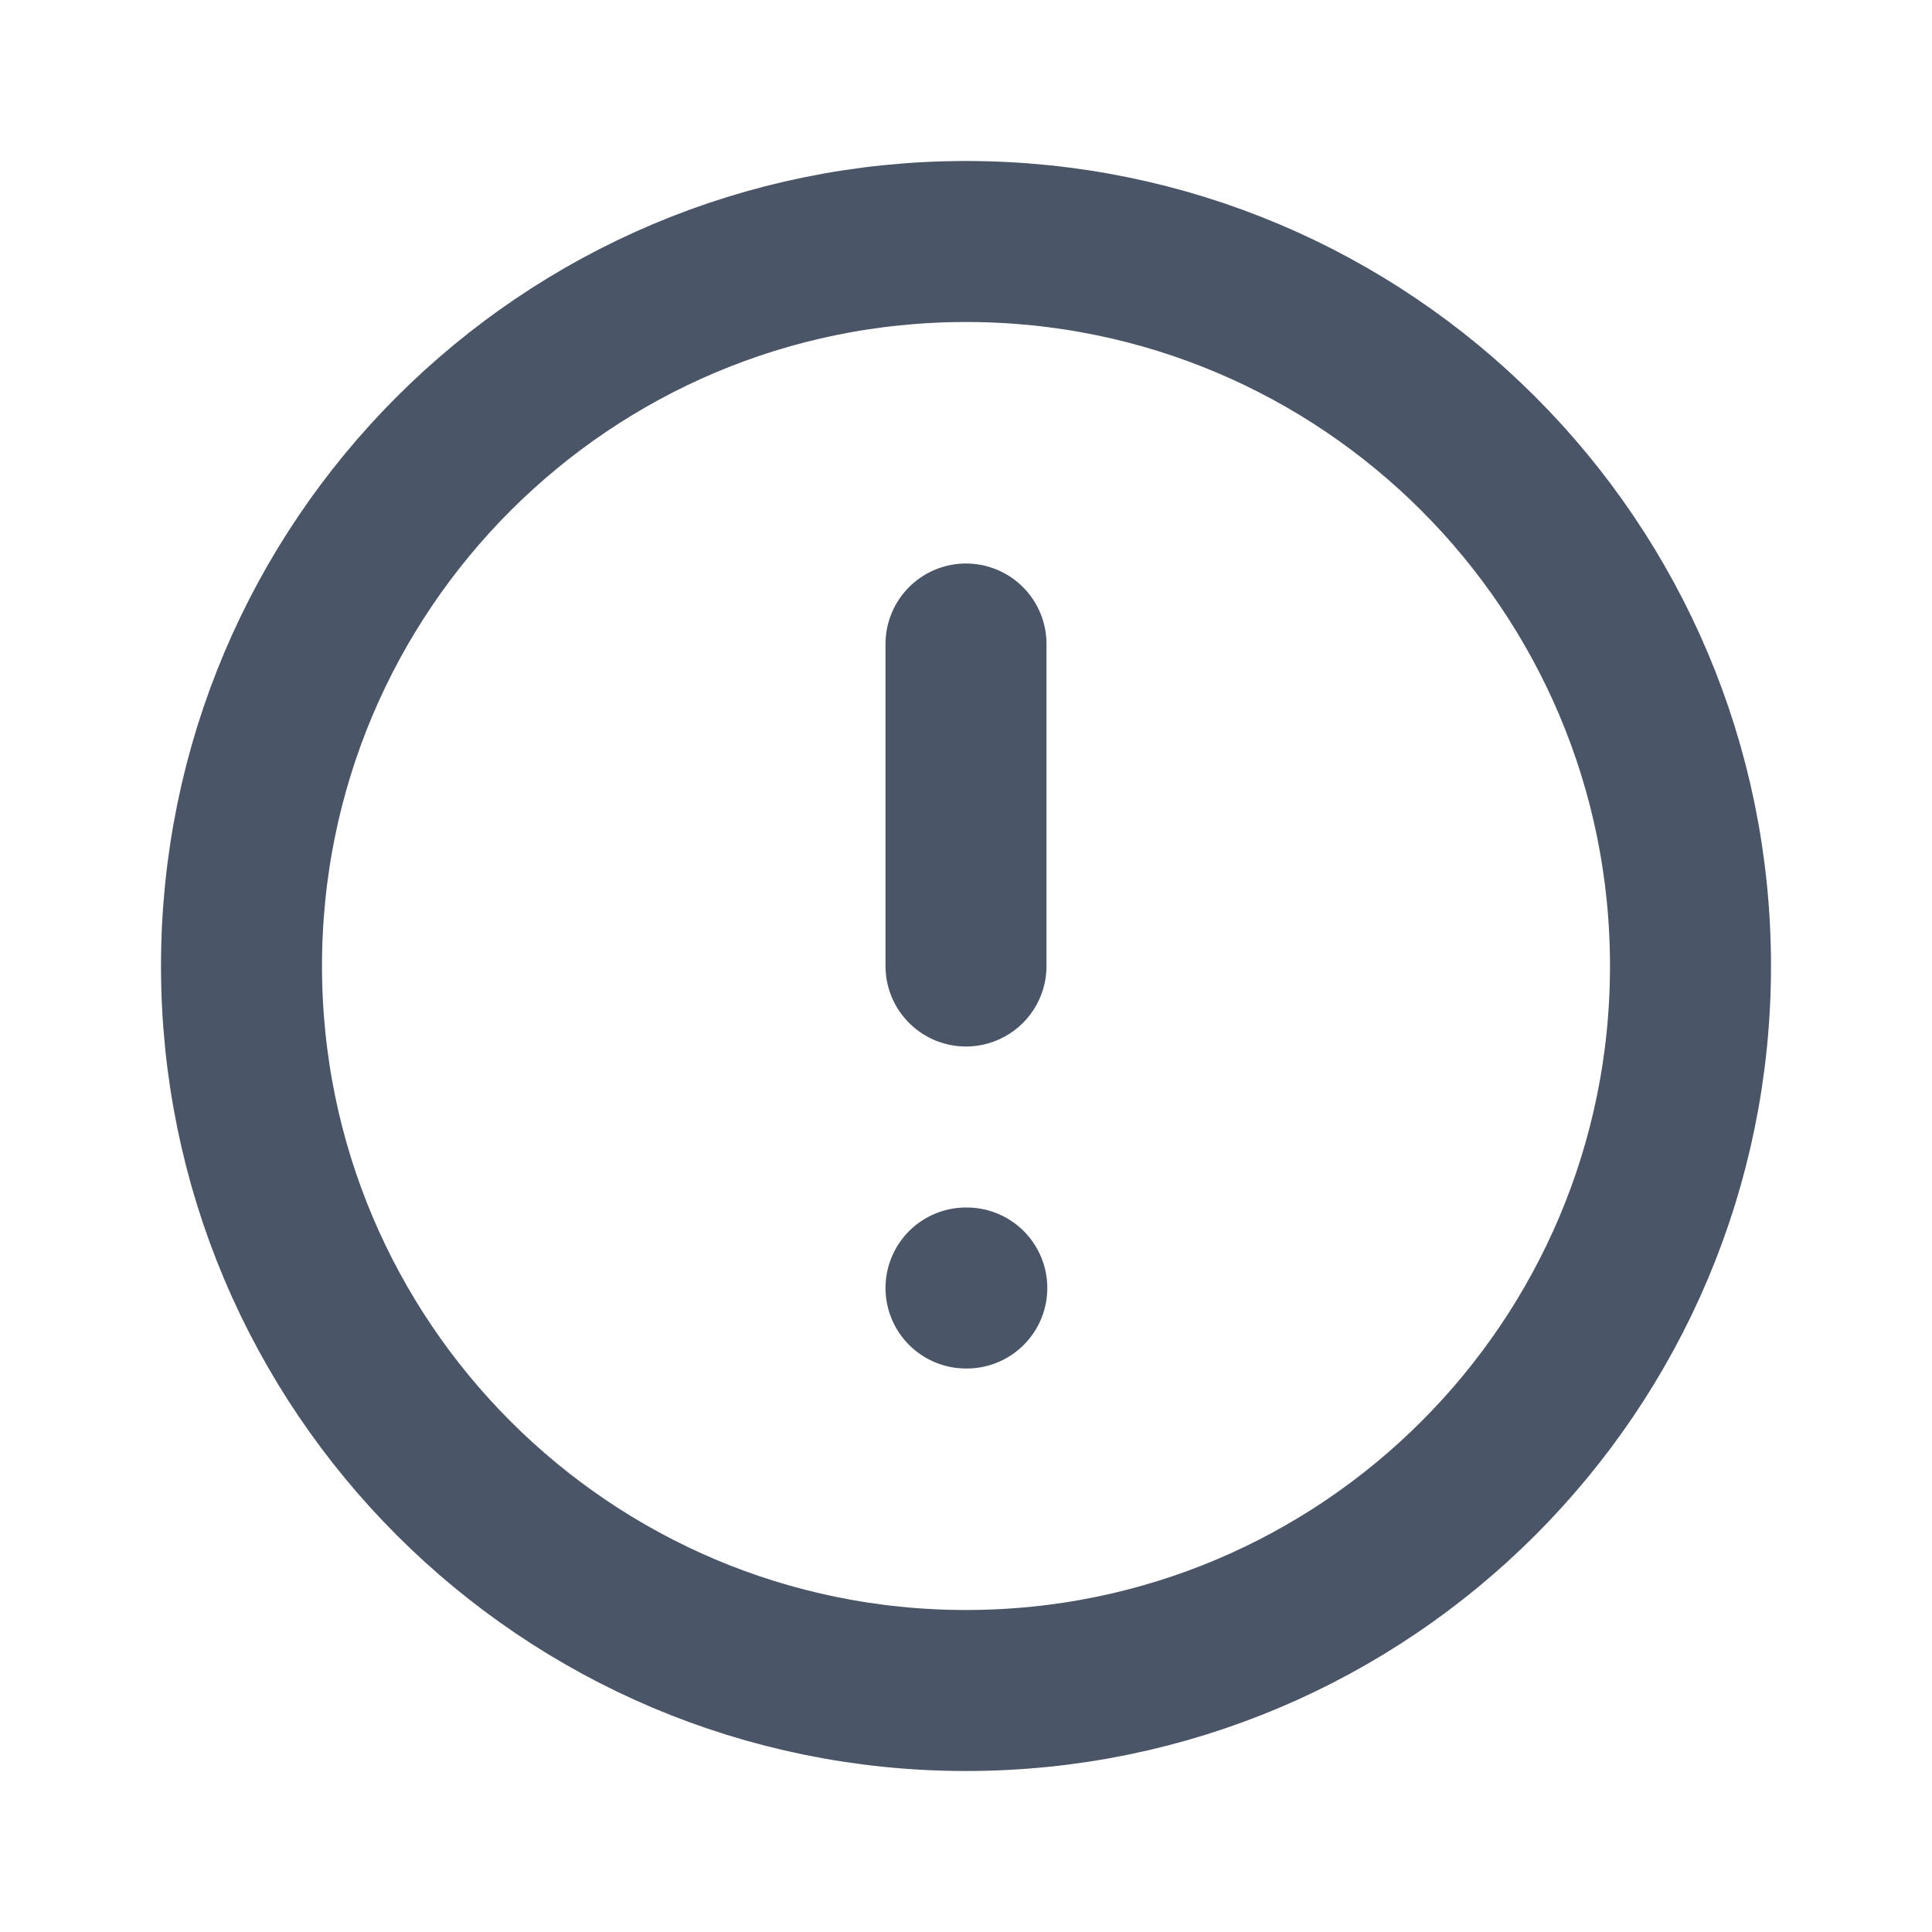
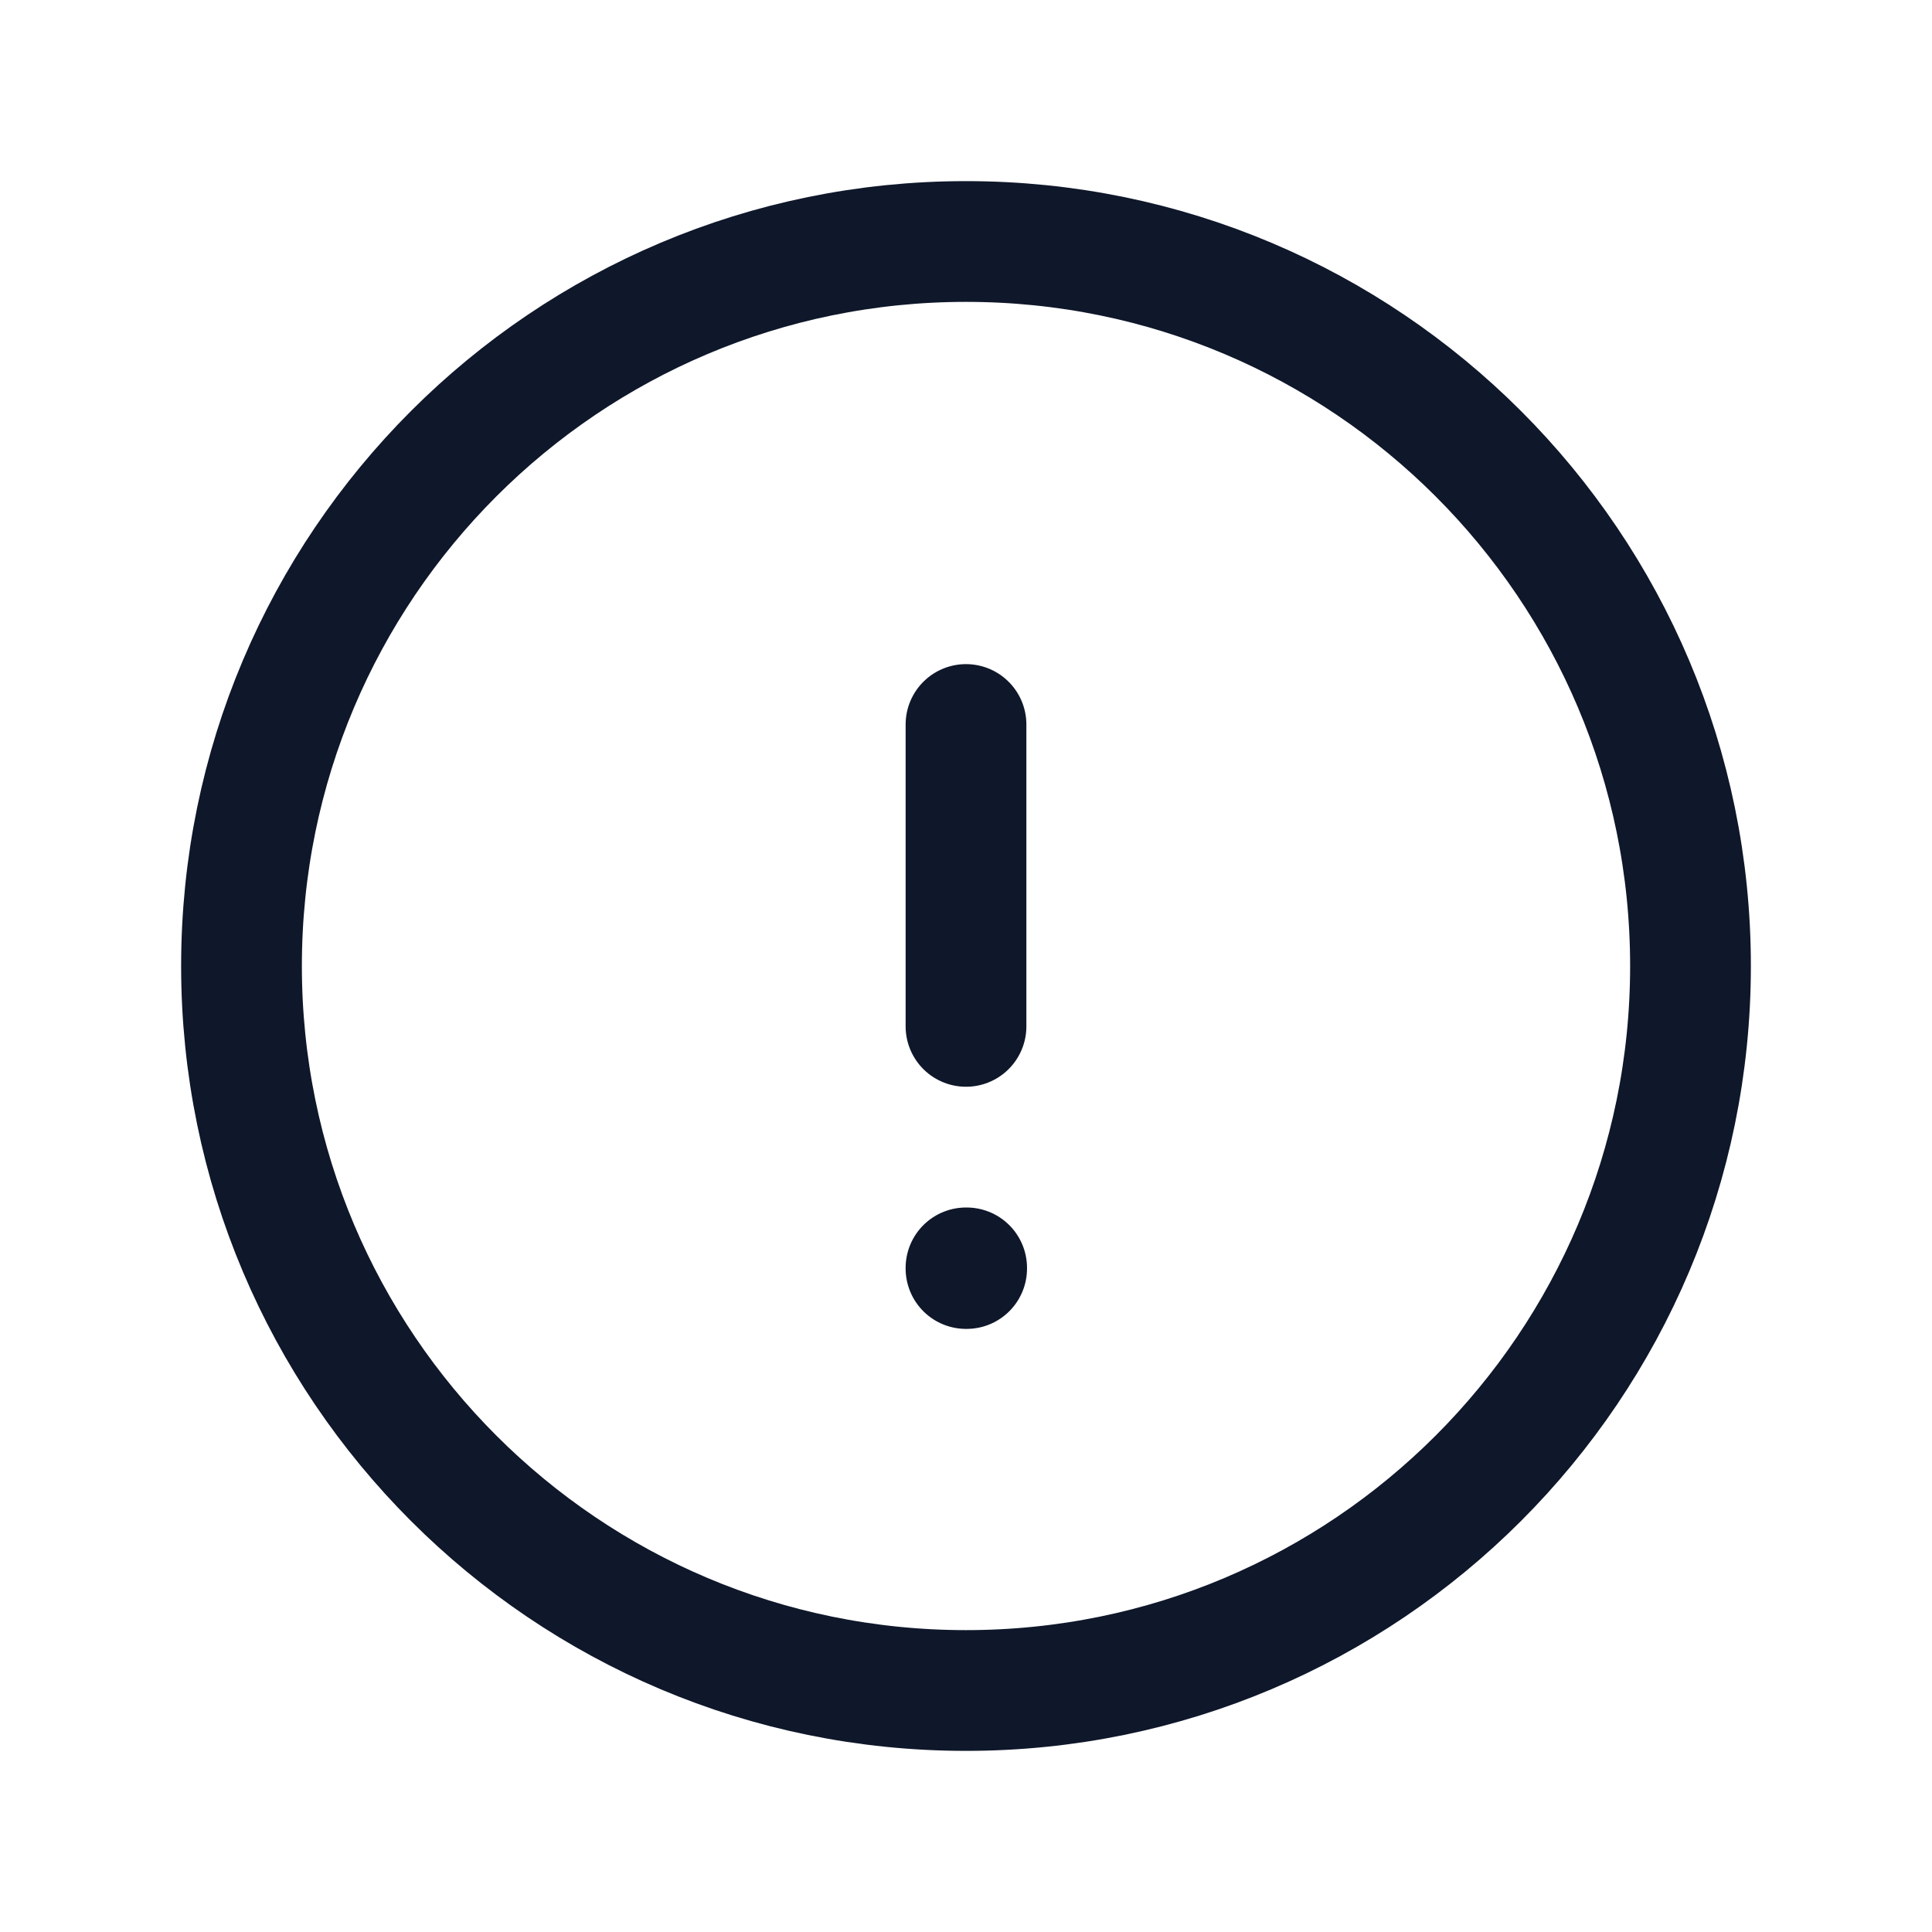
<svg xmlns="http://www.w3.org/2000/svg" width="24" height="24" viewBox="0 0 24 24" fill="none">
-   <path d="M12 8V12M12 16H12.01M21 12C21 16.971 16.971 21 12 21C7.029 21 3 16.971 3 12C3 7.029 7.029 3 12 3C16.971 3 21 7.029 21 12Z" stroke="#4A5568" stroke-width="2" stroke-linecap="round" stroke-linejoin="round" />
+   <path d="M12 9V12.75M21 12C21 16.971 16.971 21 12 21C7.029 21 3 16.971 3 12C3 7.029 7.029 3 12 3C16.971 3 21 7.029 21 12ZM12 15.75H12.008V15.758H12V15.75Z" stroke="#0F172A" stroke-width="1.5" stroke-linecap="round" stroke-linejoin="round" />
</svg>
